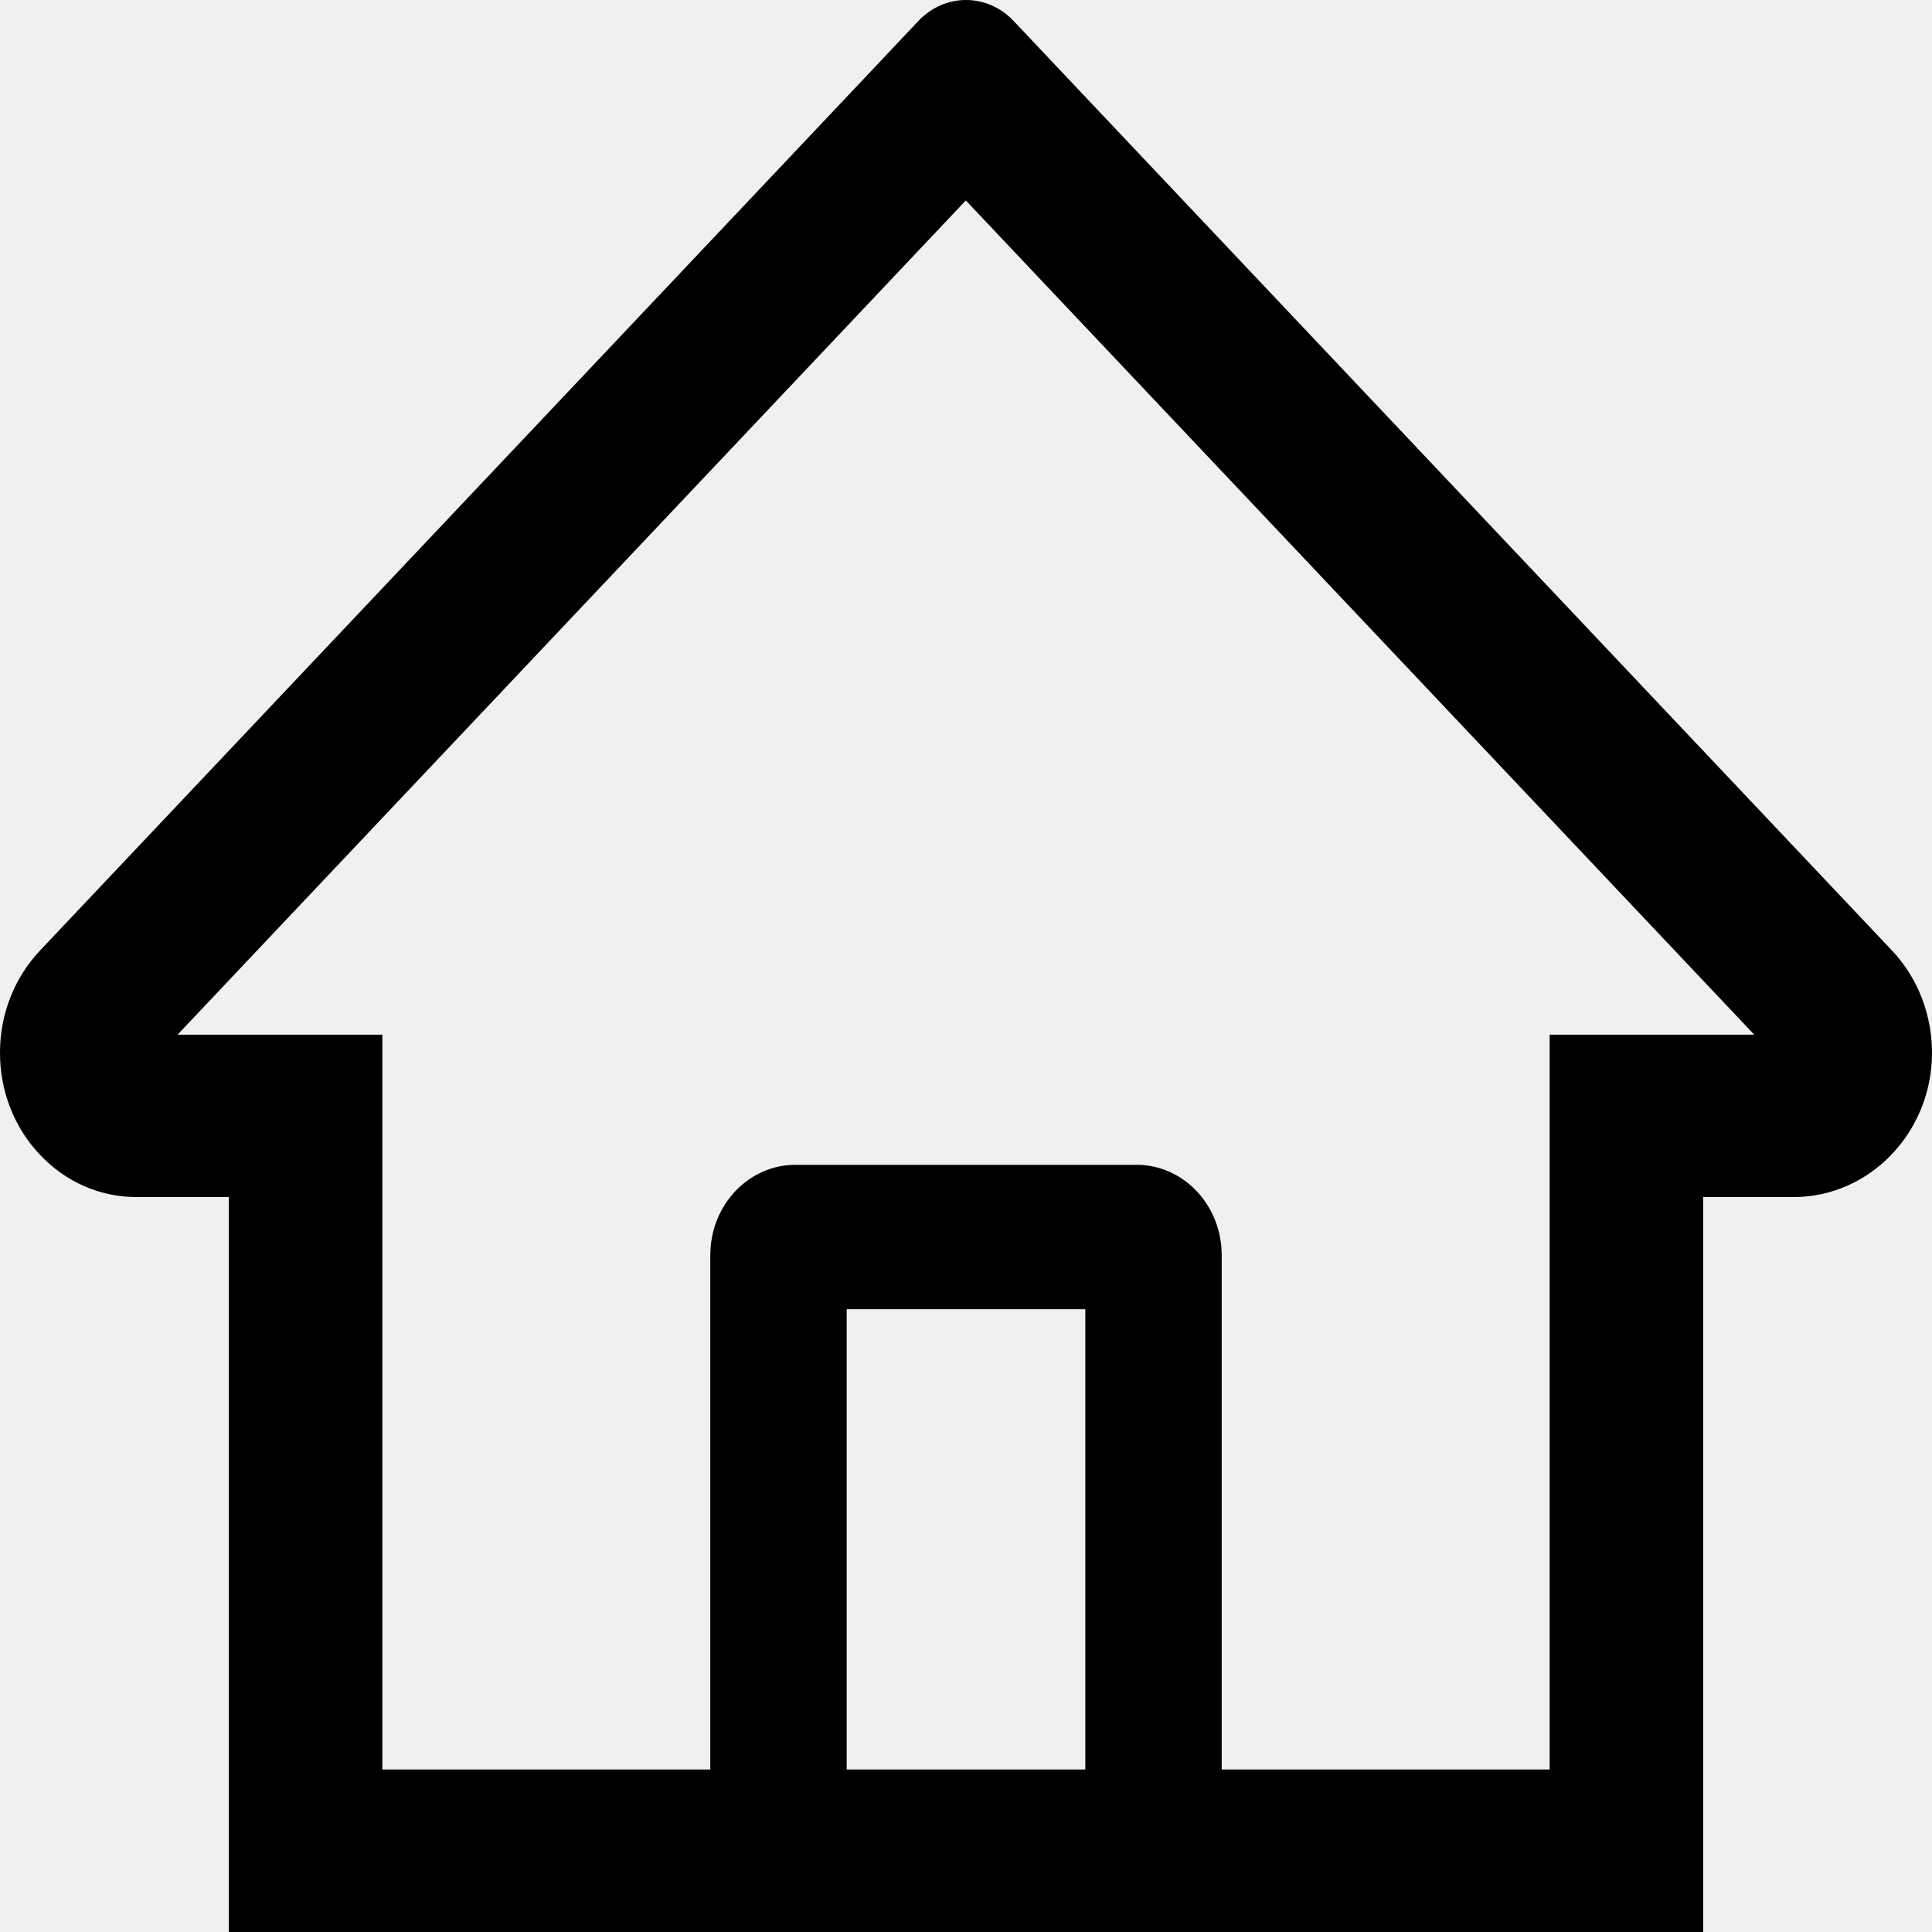
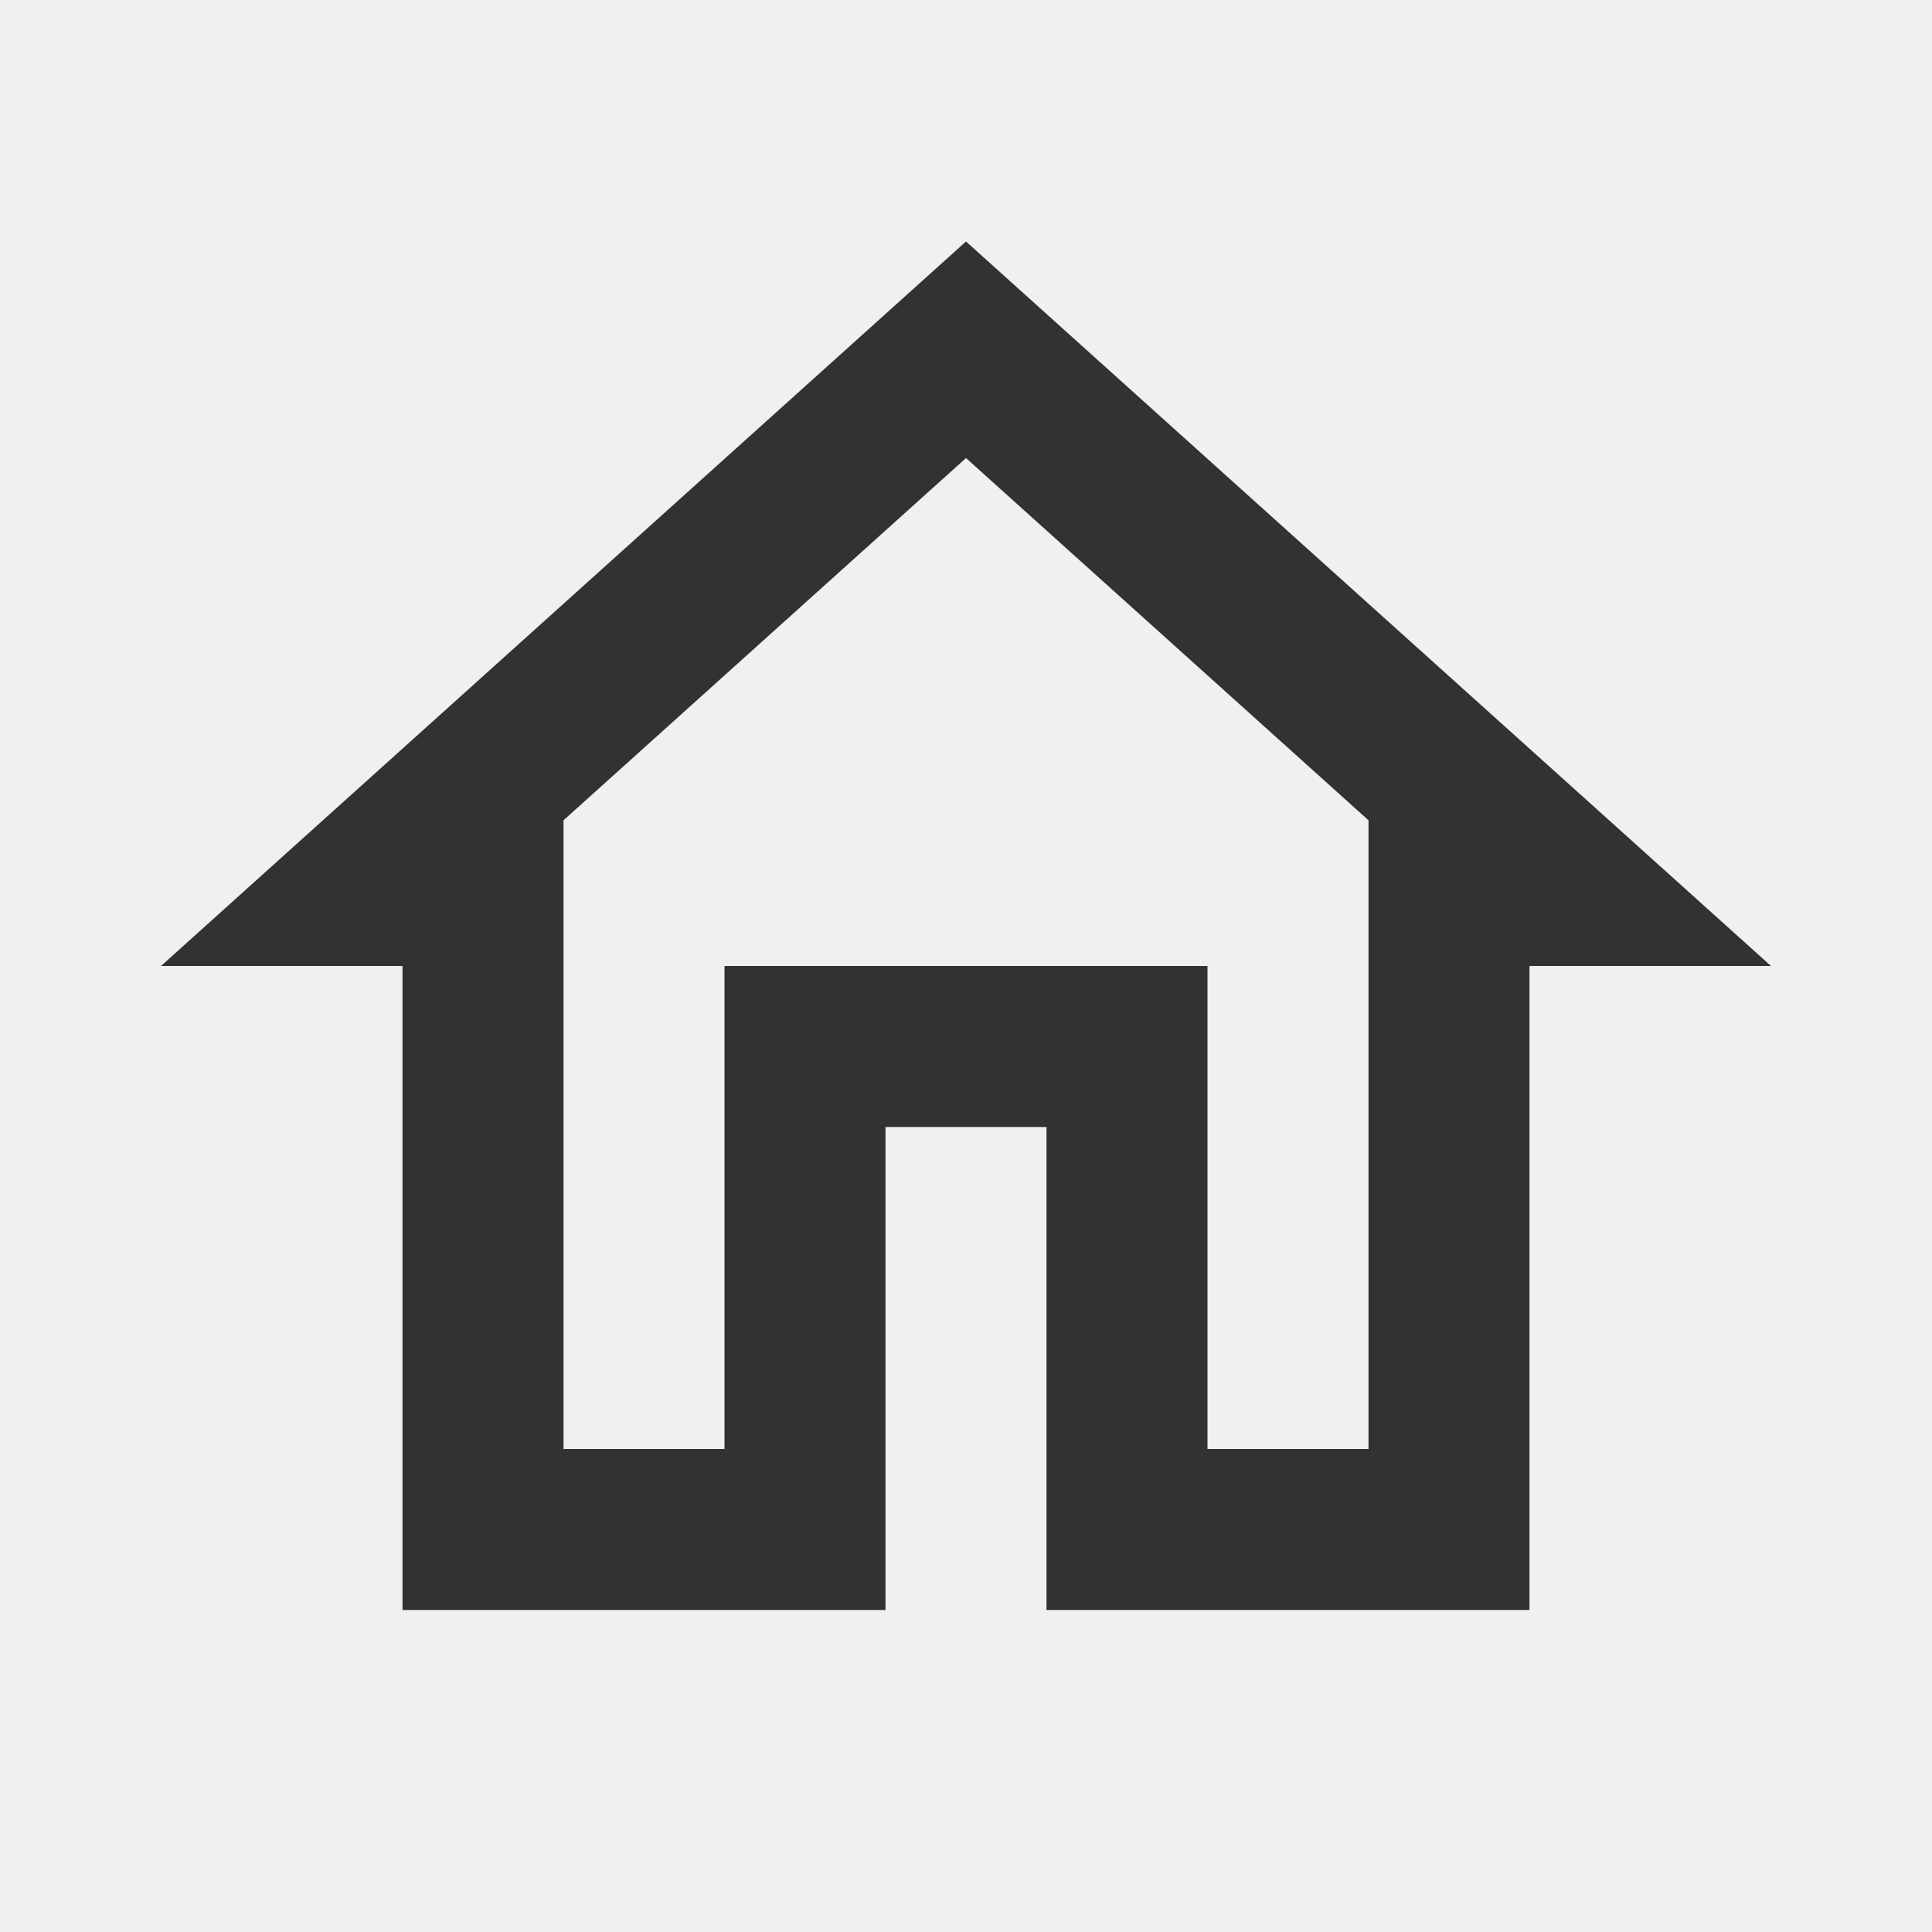
- <svg xmlns="http://www.w3.org/2000/svg" width="20" height="20" viewBox="0 0 20 20">
-   <path d="M0.415 9.839L8.939 0.819L9.51 0.214C9.64 0.077 9.816 0 10 0C10.184 0 10.36 0.077 10.49 0.214L19.585 9.839C19.719 9.98 19.824 10.148 19.895 10.332C19.966 10.517 20.002 10.715 20 10.914C19.991 11.736 19.345 12.392 18.568 12.392H17.631V20H2.369V12.392H1.412C1.035 12.392 0.679 12.236 0.413 11.953C0.281 11.815 0.177 11.65 0.106 11.468C0.035 11.286 -0.001 11.092 1.33514e-05 10.895C1.33514e-05 10.498 0.148 10.122 0.415 9.839ZM8.765 18.318H11.235V13.553H8.765V18.318ZM3.958 10.711V18.318H7.353V12.993C7.353 12.476 7.748 12.058 8.235 12.058H11.765C12.252 12.058 12.647 12.476 12.647 12.993V18.318H16.042V10.711H18.16L9.998 2.075L9.488 2.615L1.838 10.711H3.958Z" />
+ <svg xmlns="http://www.w3.org/2000/svg" width="24" height="24" viewBox="0 0 24 24" fill="none">
+   <g clip-path="url(#clip0_6_16266)">
+     <path d="M12 5.69L17 10.19V18H15V12H9V18H7V10.19L12 5.69ZM12 3L2 12H5V20H11V14H13V20H19V12H22L12 3Z" fill="#323232" />
+   </g>
+   <defs>
+     <clipPath id="clip0_6_16266">
+       <rect width="24" height="24" fill="white" />
+     </clipPath>
+   </defs>
</svg>
